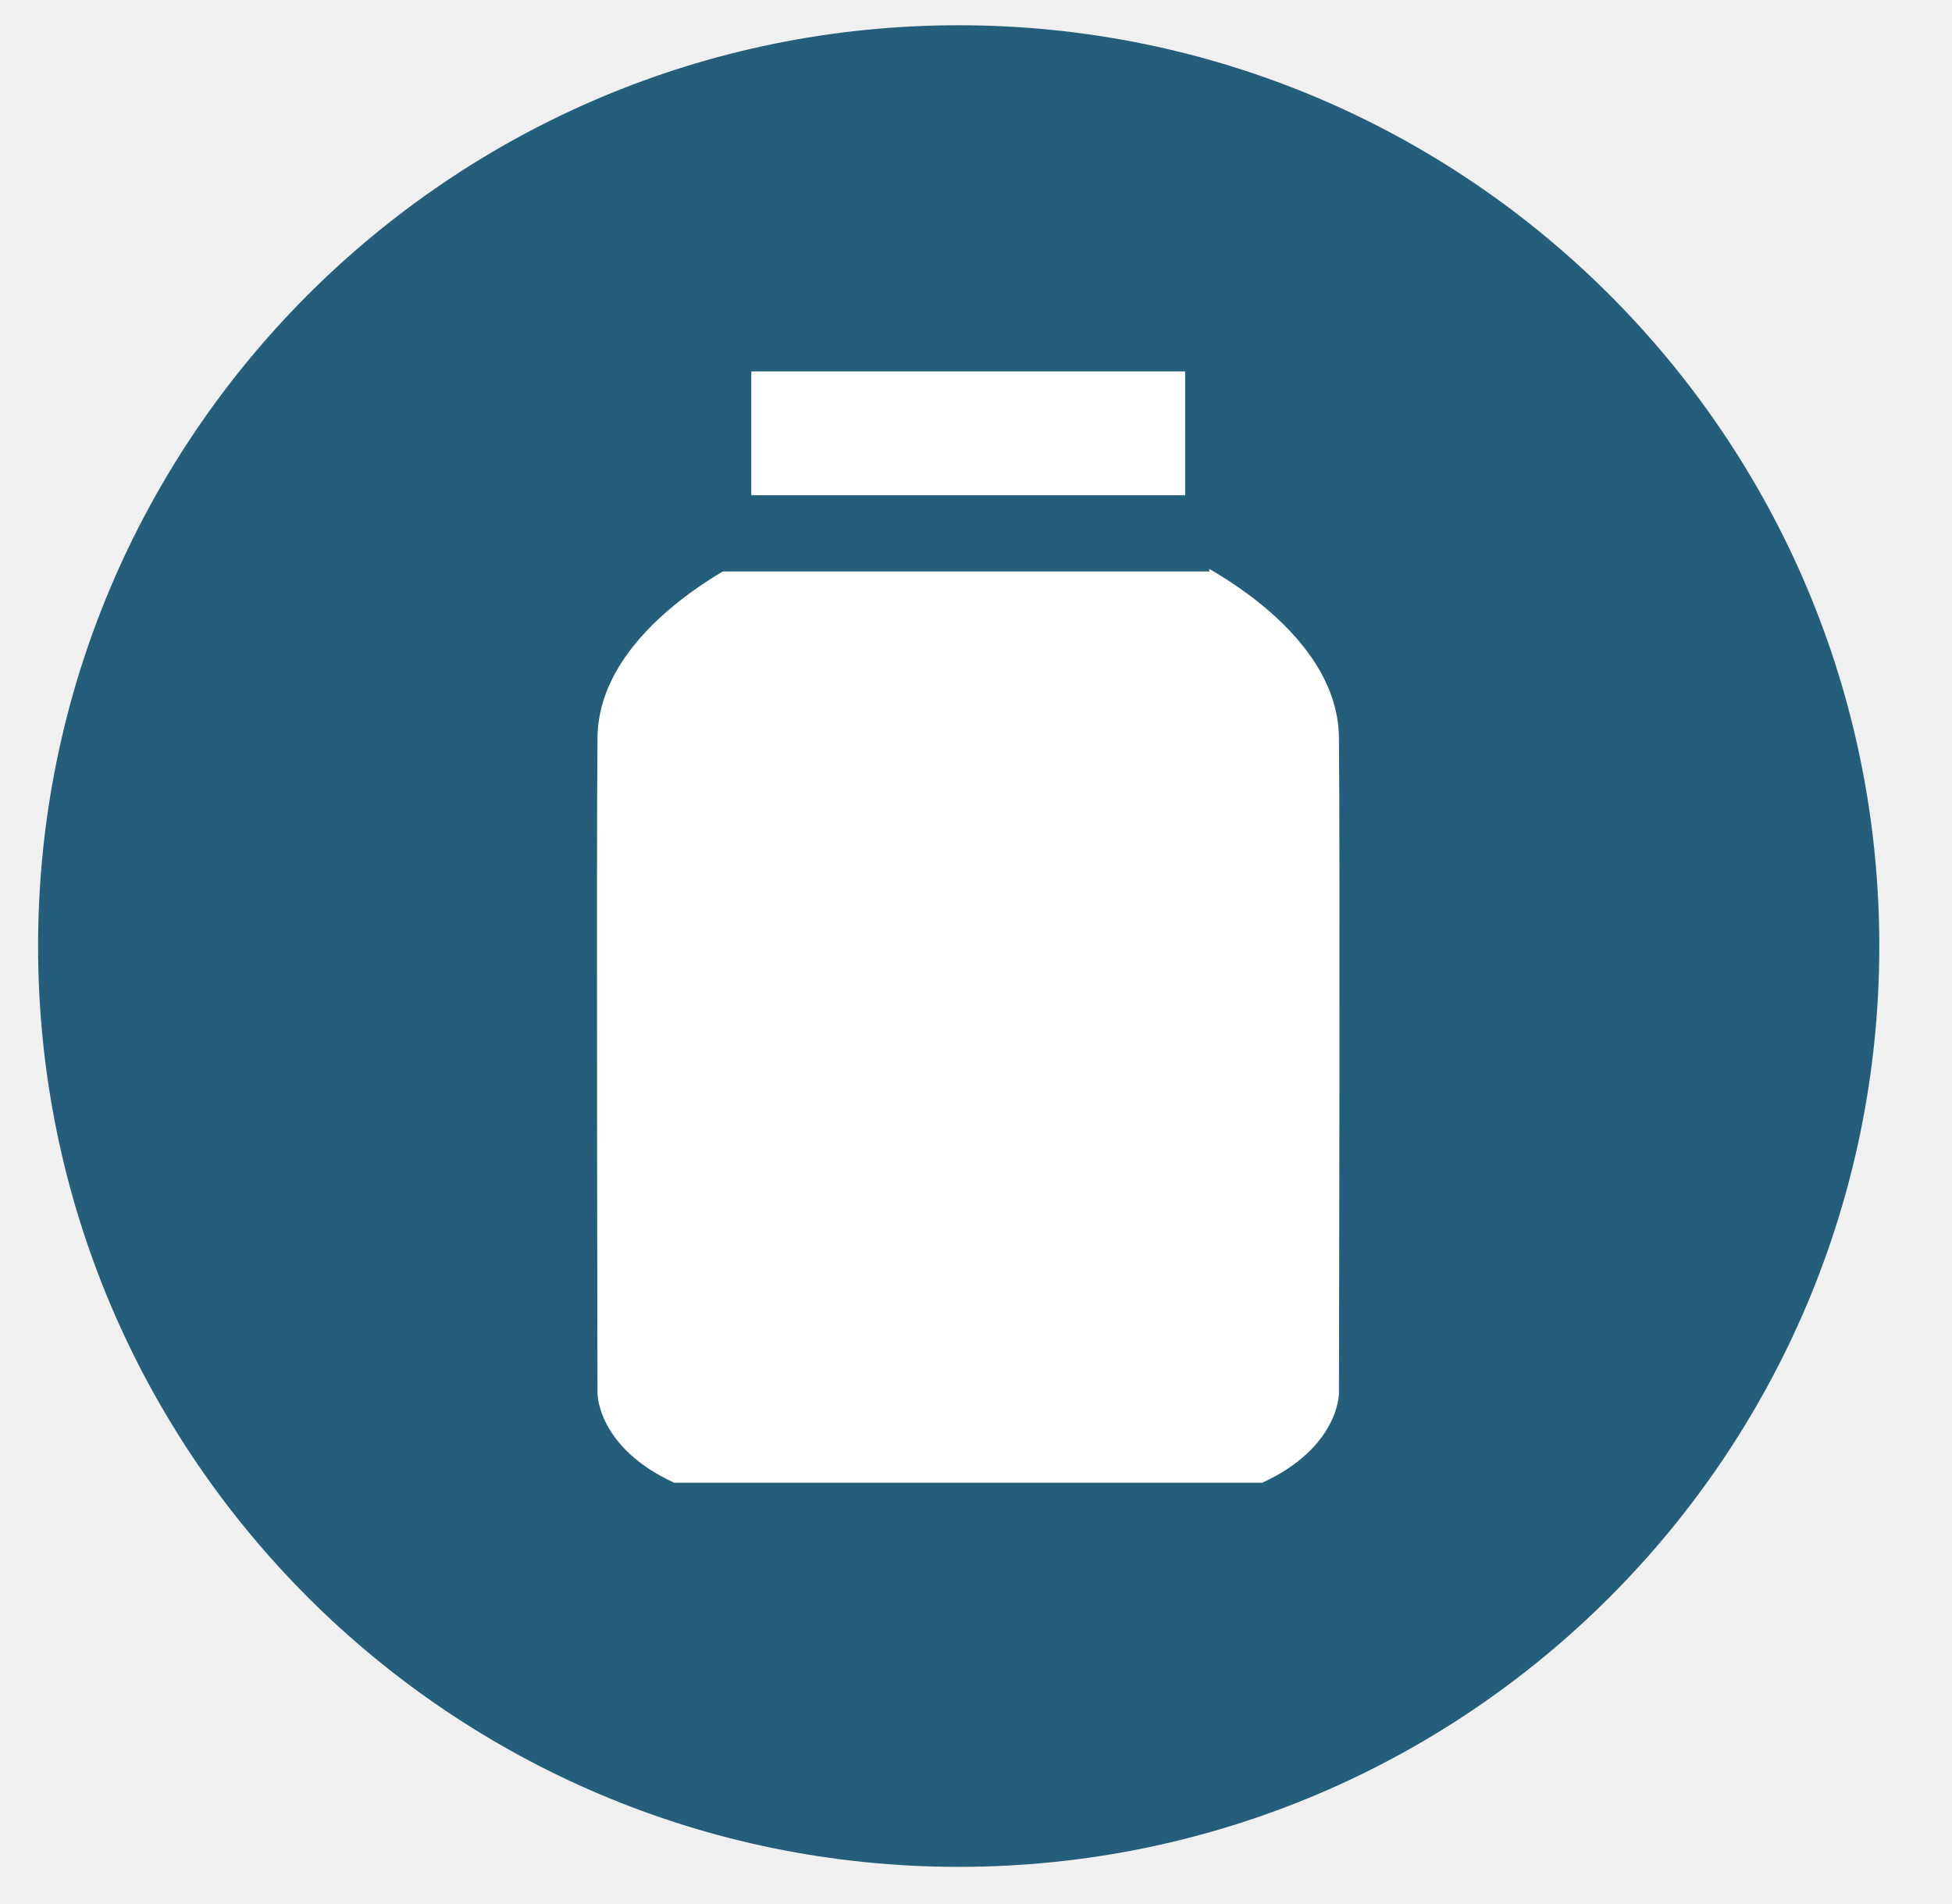
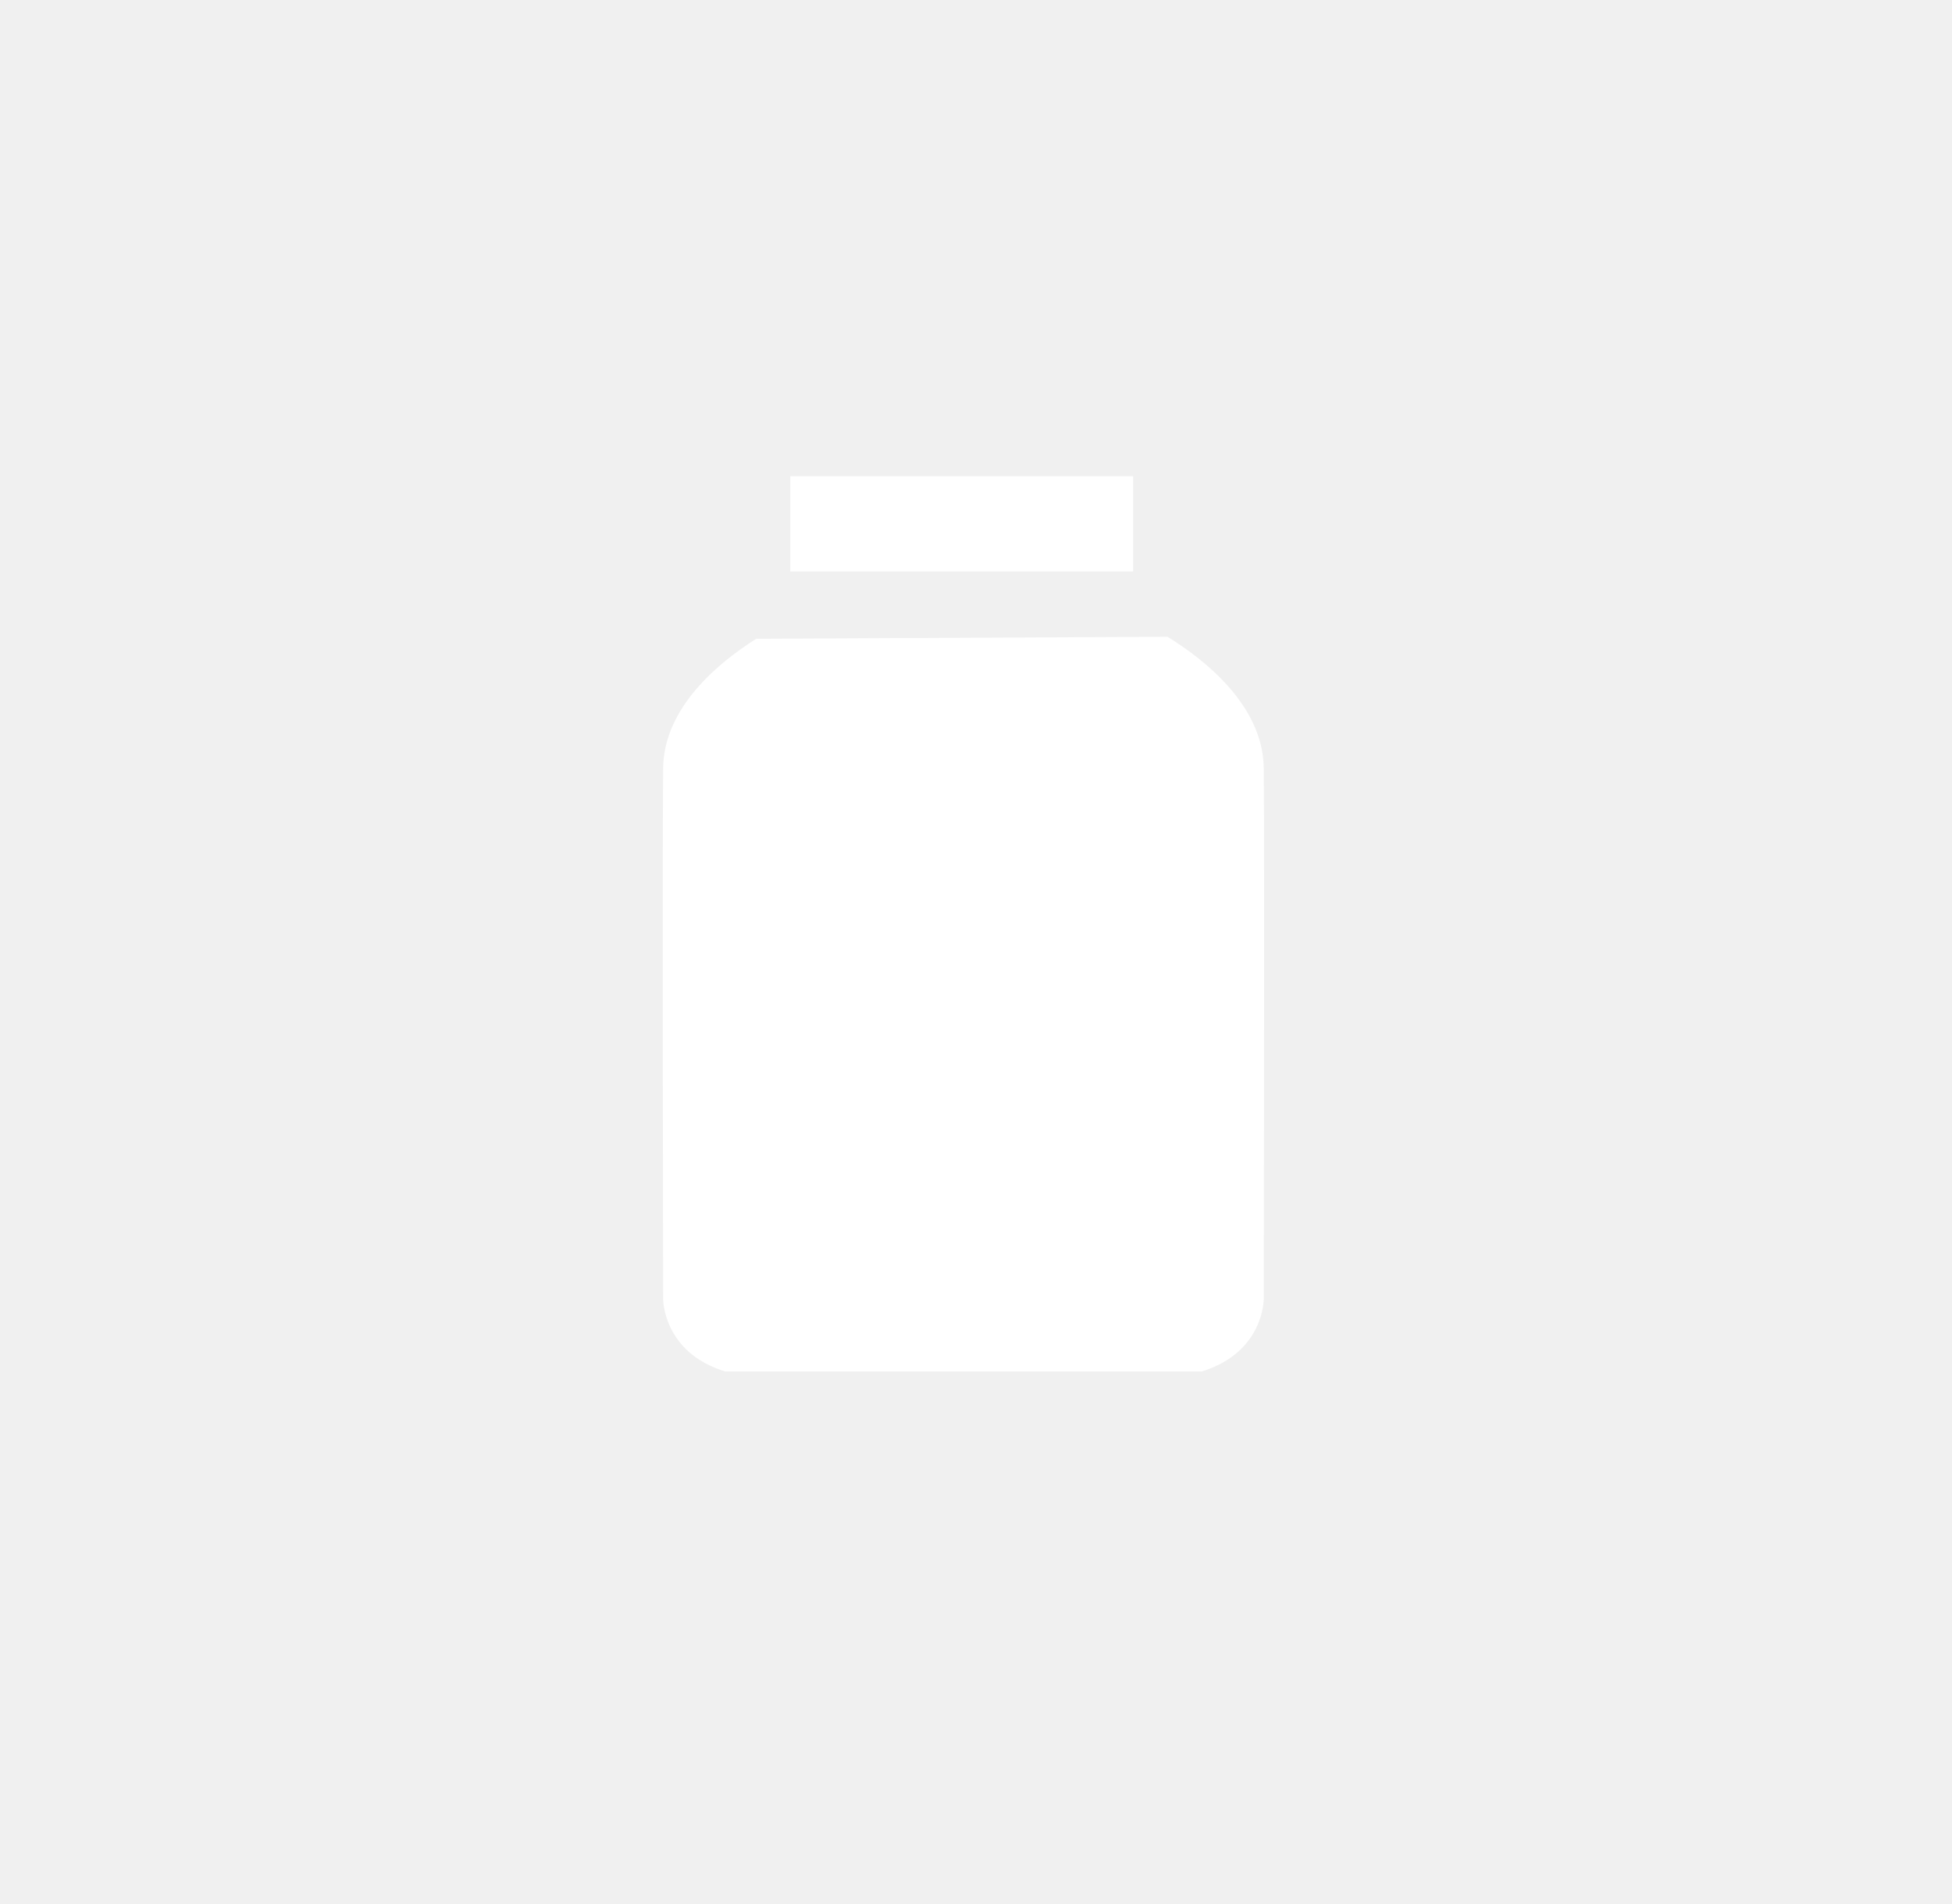
<svg xmlns="http://www.w3.org/2000/svg" version="1.1" x="0px" y="0px" width="102.5px" height="99.954px" viewBox="0 0 102.5 99.954" enable-background="new 0 0 102.5 99.954" xml:space="preserve">
  <g id="Background">
</g>
  <g id="Style_Elements">
-     <circle fill="#255E7A" cx="50.341" cy="49.667" r="48.341" />
    <g>
-       <path fill="#FFFFFF" d="M62.232,19.5h-2.953H42.403H39.45v9.704c0,0-8.016,3.616-8.076,9.523s0,34.414,0,34.414    s-0.027,2.833,4.025,4.701h30.885c4.052-1.868,4.025-4.701,4.025-4.701s0.06-28.508,0-34.414c-0.06-5.906-8.076-9.523-8.076-9.523    L62.232,19.5L62.232,19.5z" />
-       <line fill="#FFFFFF" x1="50.254" y1="14.116" x2="50.254" y2="13.492" />
-       <rect x="37.5" y="26" fill="#255E7A" width="26" height="4" />
+       <polygon fill="#FFFFFF" points="59.5,25 57.426,25 43.756,25 41.5,25 41.5,30 59.5,30   " />
+       <path fill="#FFFFFF" d="M66.359,40.328c-0.034-3.299-3.13-5.715-5.05-6.897l-21.6,0.104c-1.927,1.216-4.854,3.584-4.887,6.793    c-0.049,4.784,0,27.87,0,27.87S34.801,71,38.082,72h25.017c3.282-1,3.26-3.802,3.26-3.802S66.408,45.113,66.359,40.328z" />
    </g>
  </g>
  <g id="Grid" display="none">
</g>
  <g id="Wireframe_Topper">
</g>
</svg>
